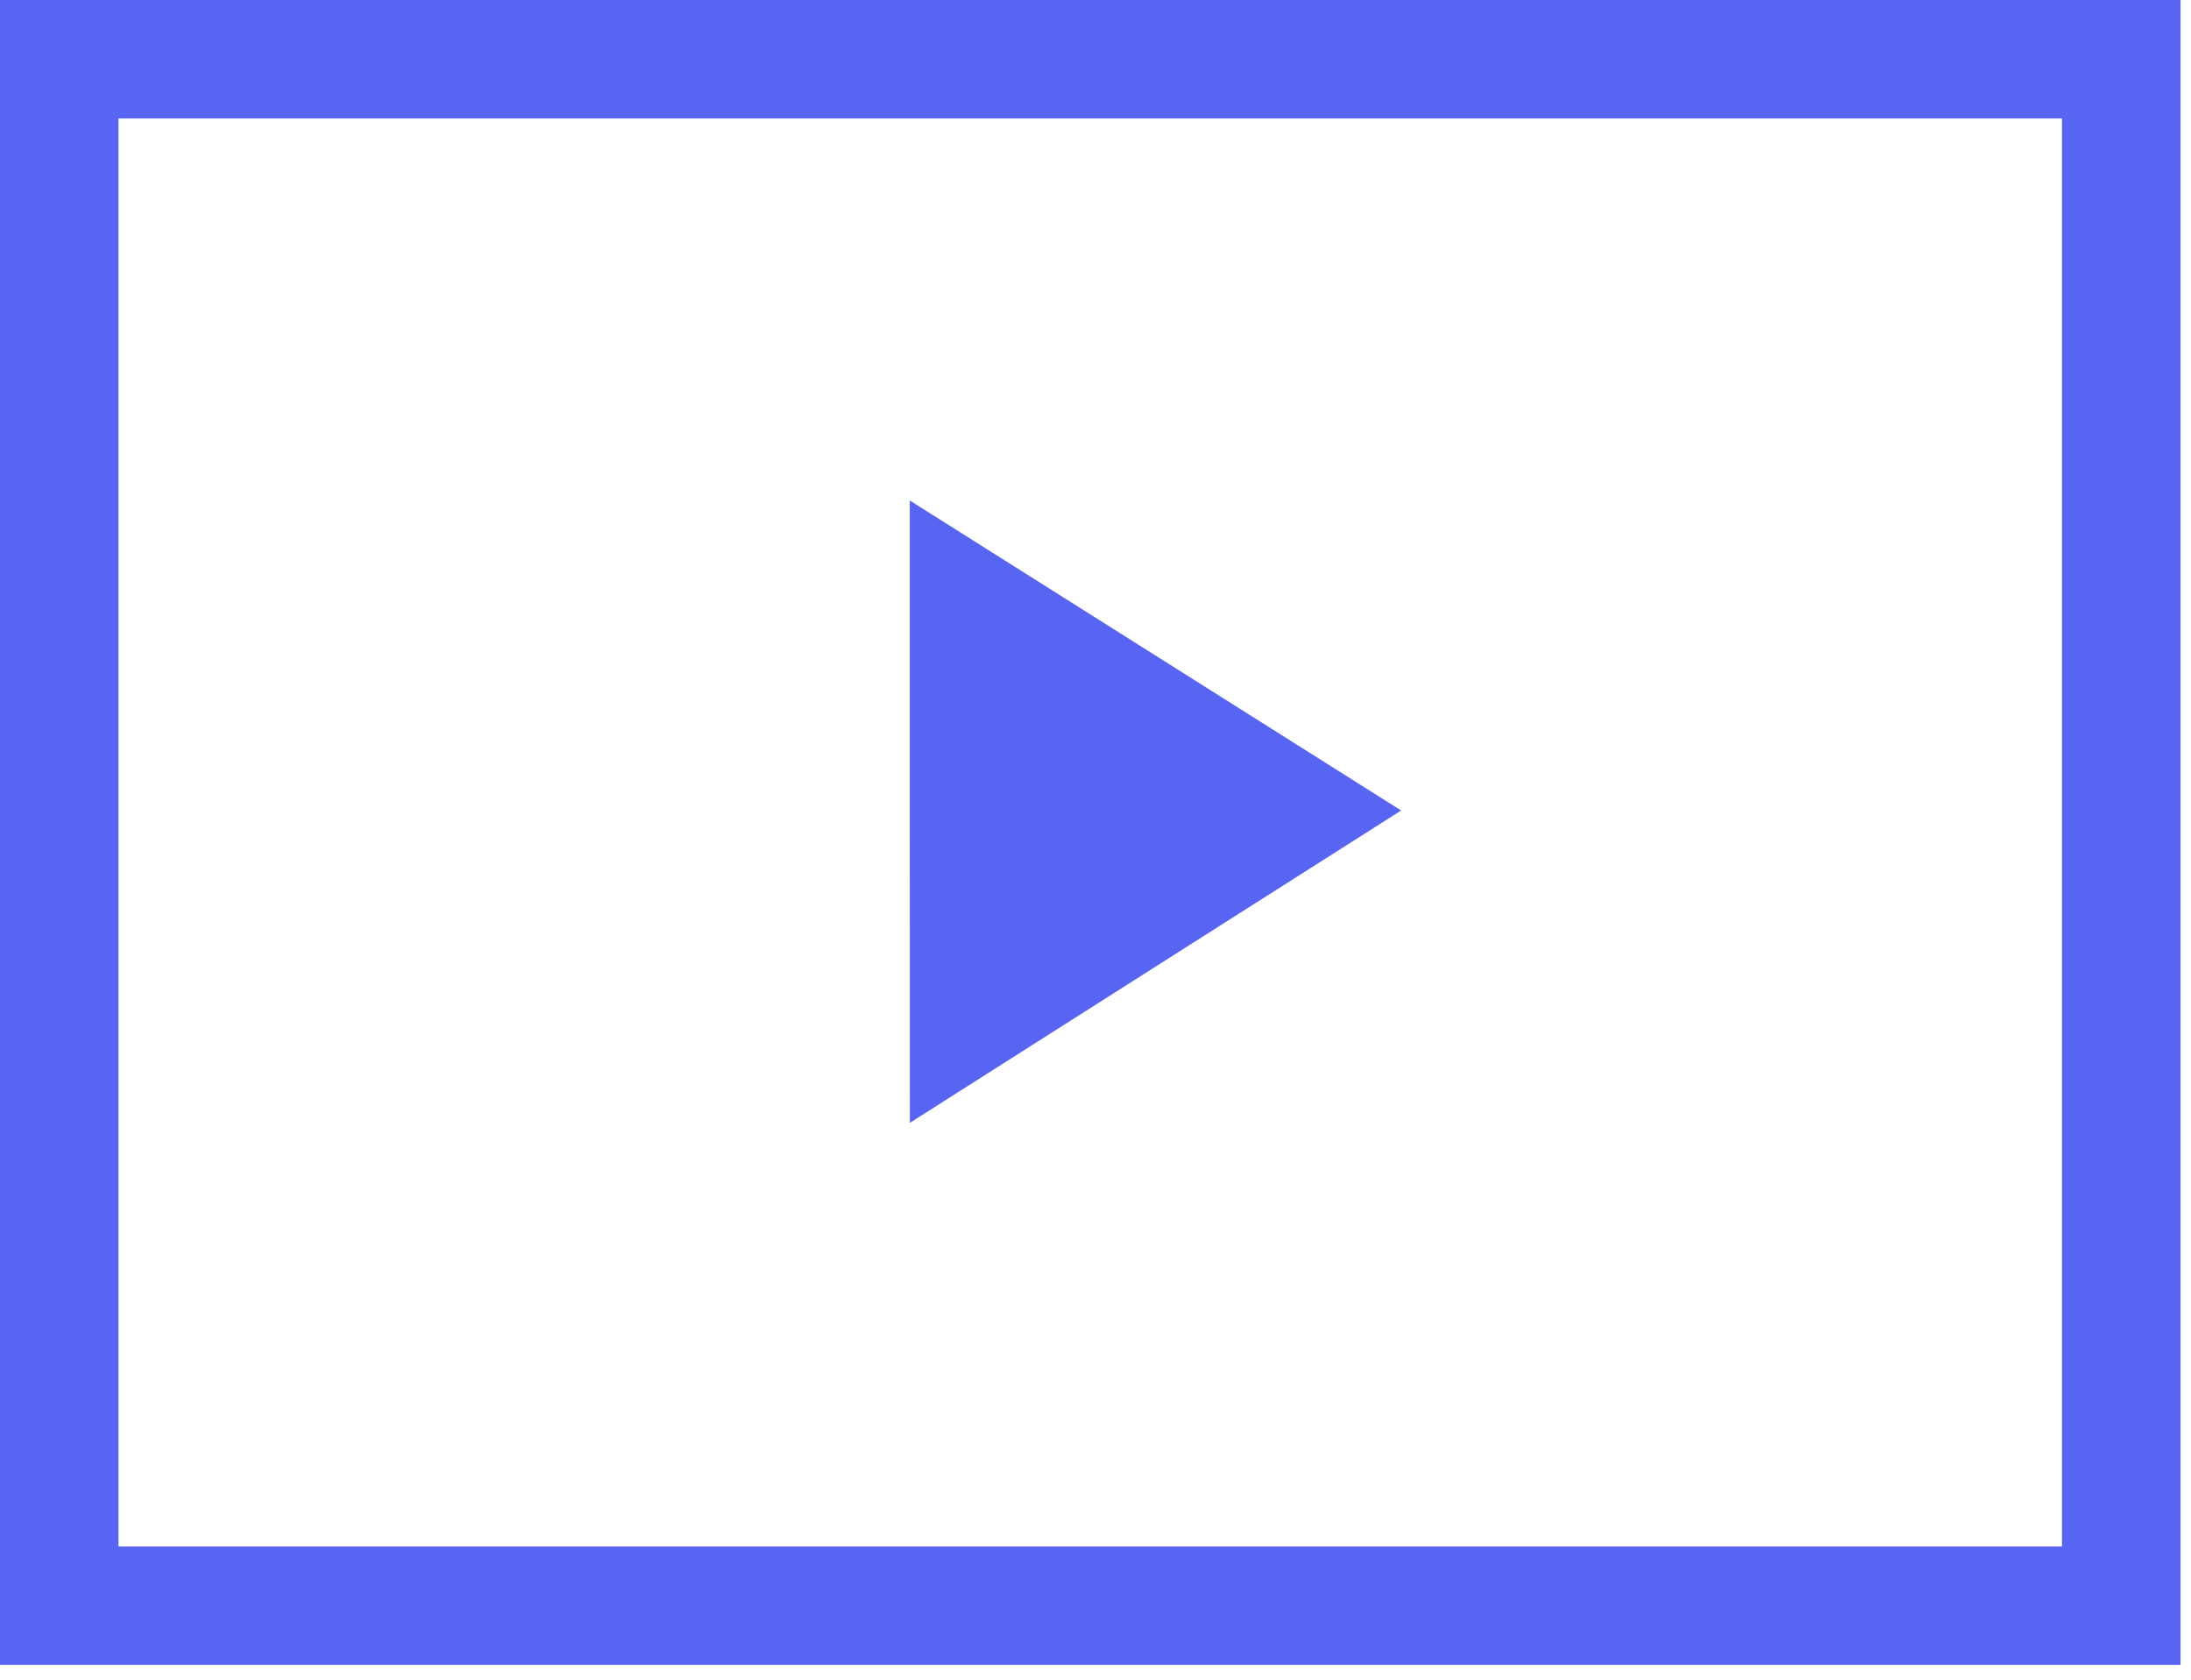
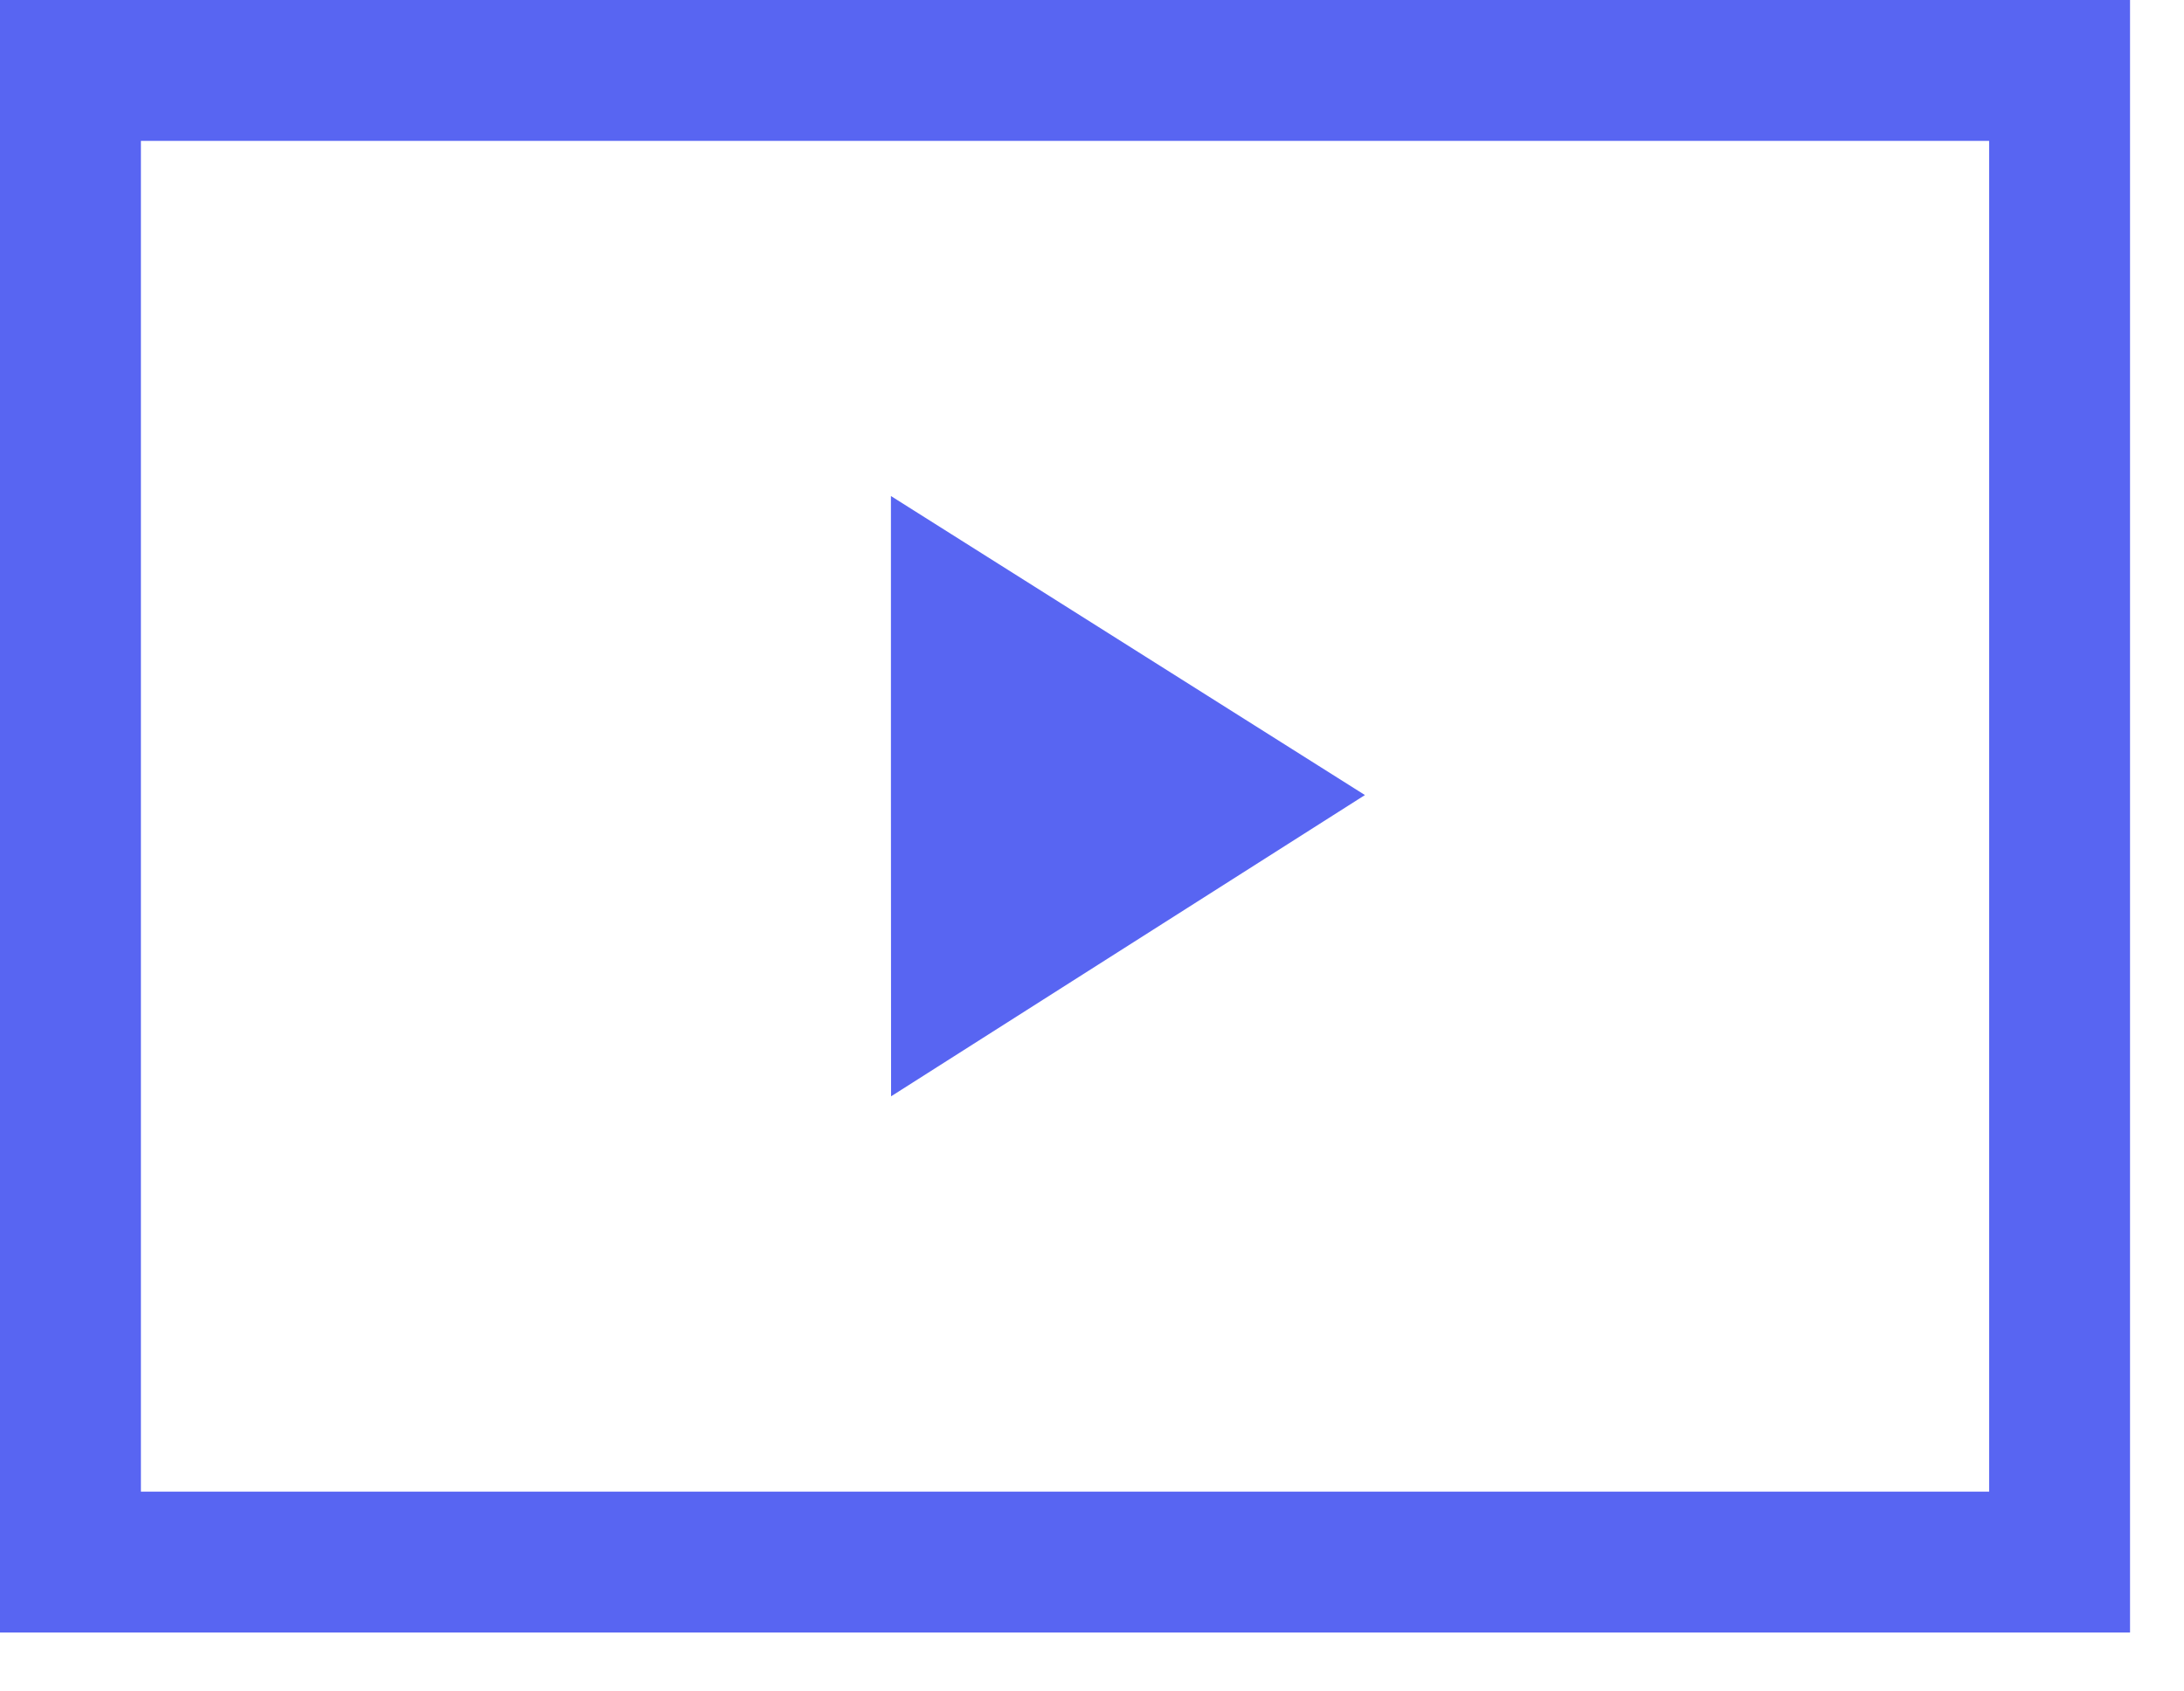
- <svg xmlns="http://www.w3.org/2000/svg" width="30" height="23" viewBox="0 0 30 23" fill="none">
-   <path d="M0.811 0.811H29.045V21.986H0.811V0.811Z" stroke-width="1.623" stroke="#5865F2" />
-   <path d="M12.458 15.375L12.457 11.098L12.457 6.853L19.185 11.098L12.458 15.375Z" fill="#5865F2" />
+ <svg xmlns="http://www.w3.org/2000/svg" width="31" height="24" viewBox="0 0 31 24" fill="none">
+   <path d="M1 1H29.234V22.176H1V1Z" stroke-width="2" stroke="#5865F2" />
+   <path d="M12.648 15.564L12.646 11.287L12.646 7.042L19.374 11.287L12.648 15.564Z" fill="#5865F2" />
</svg>
